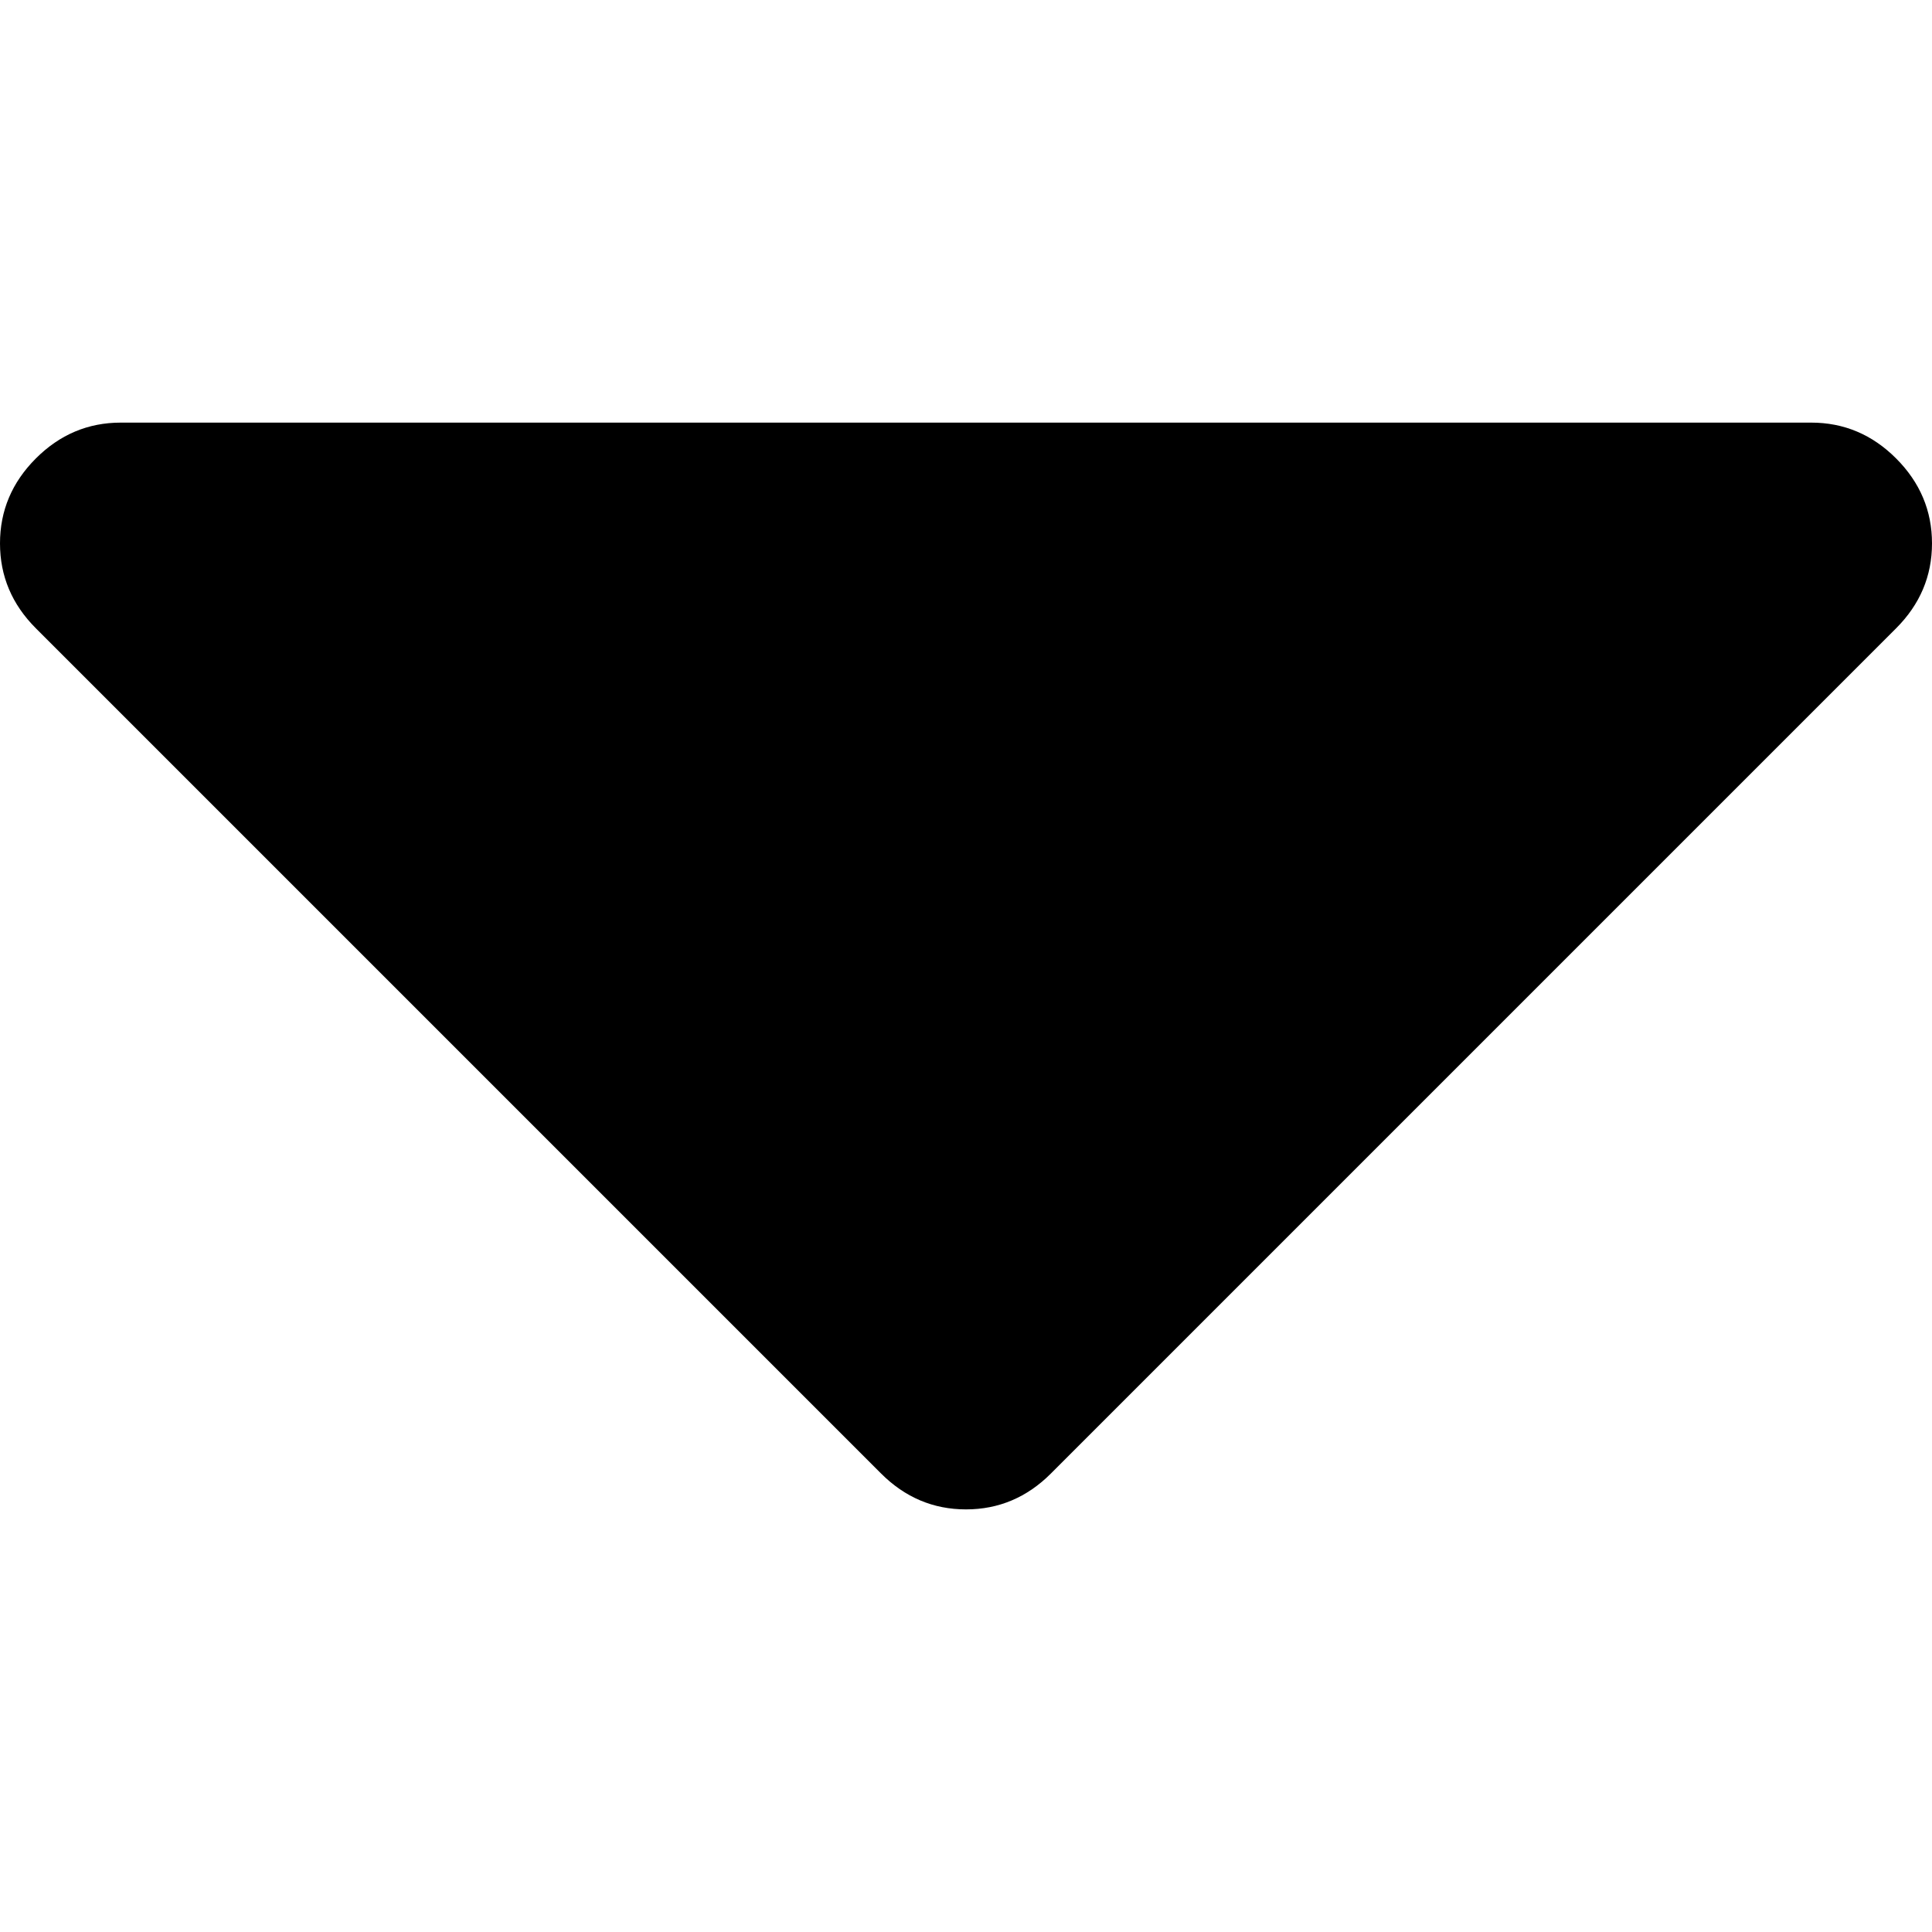
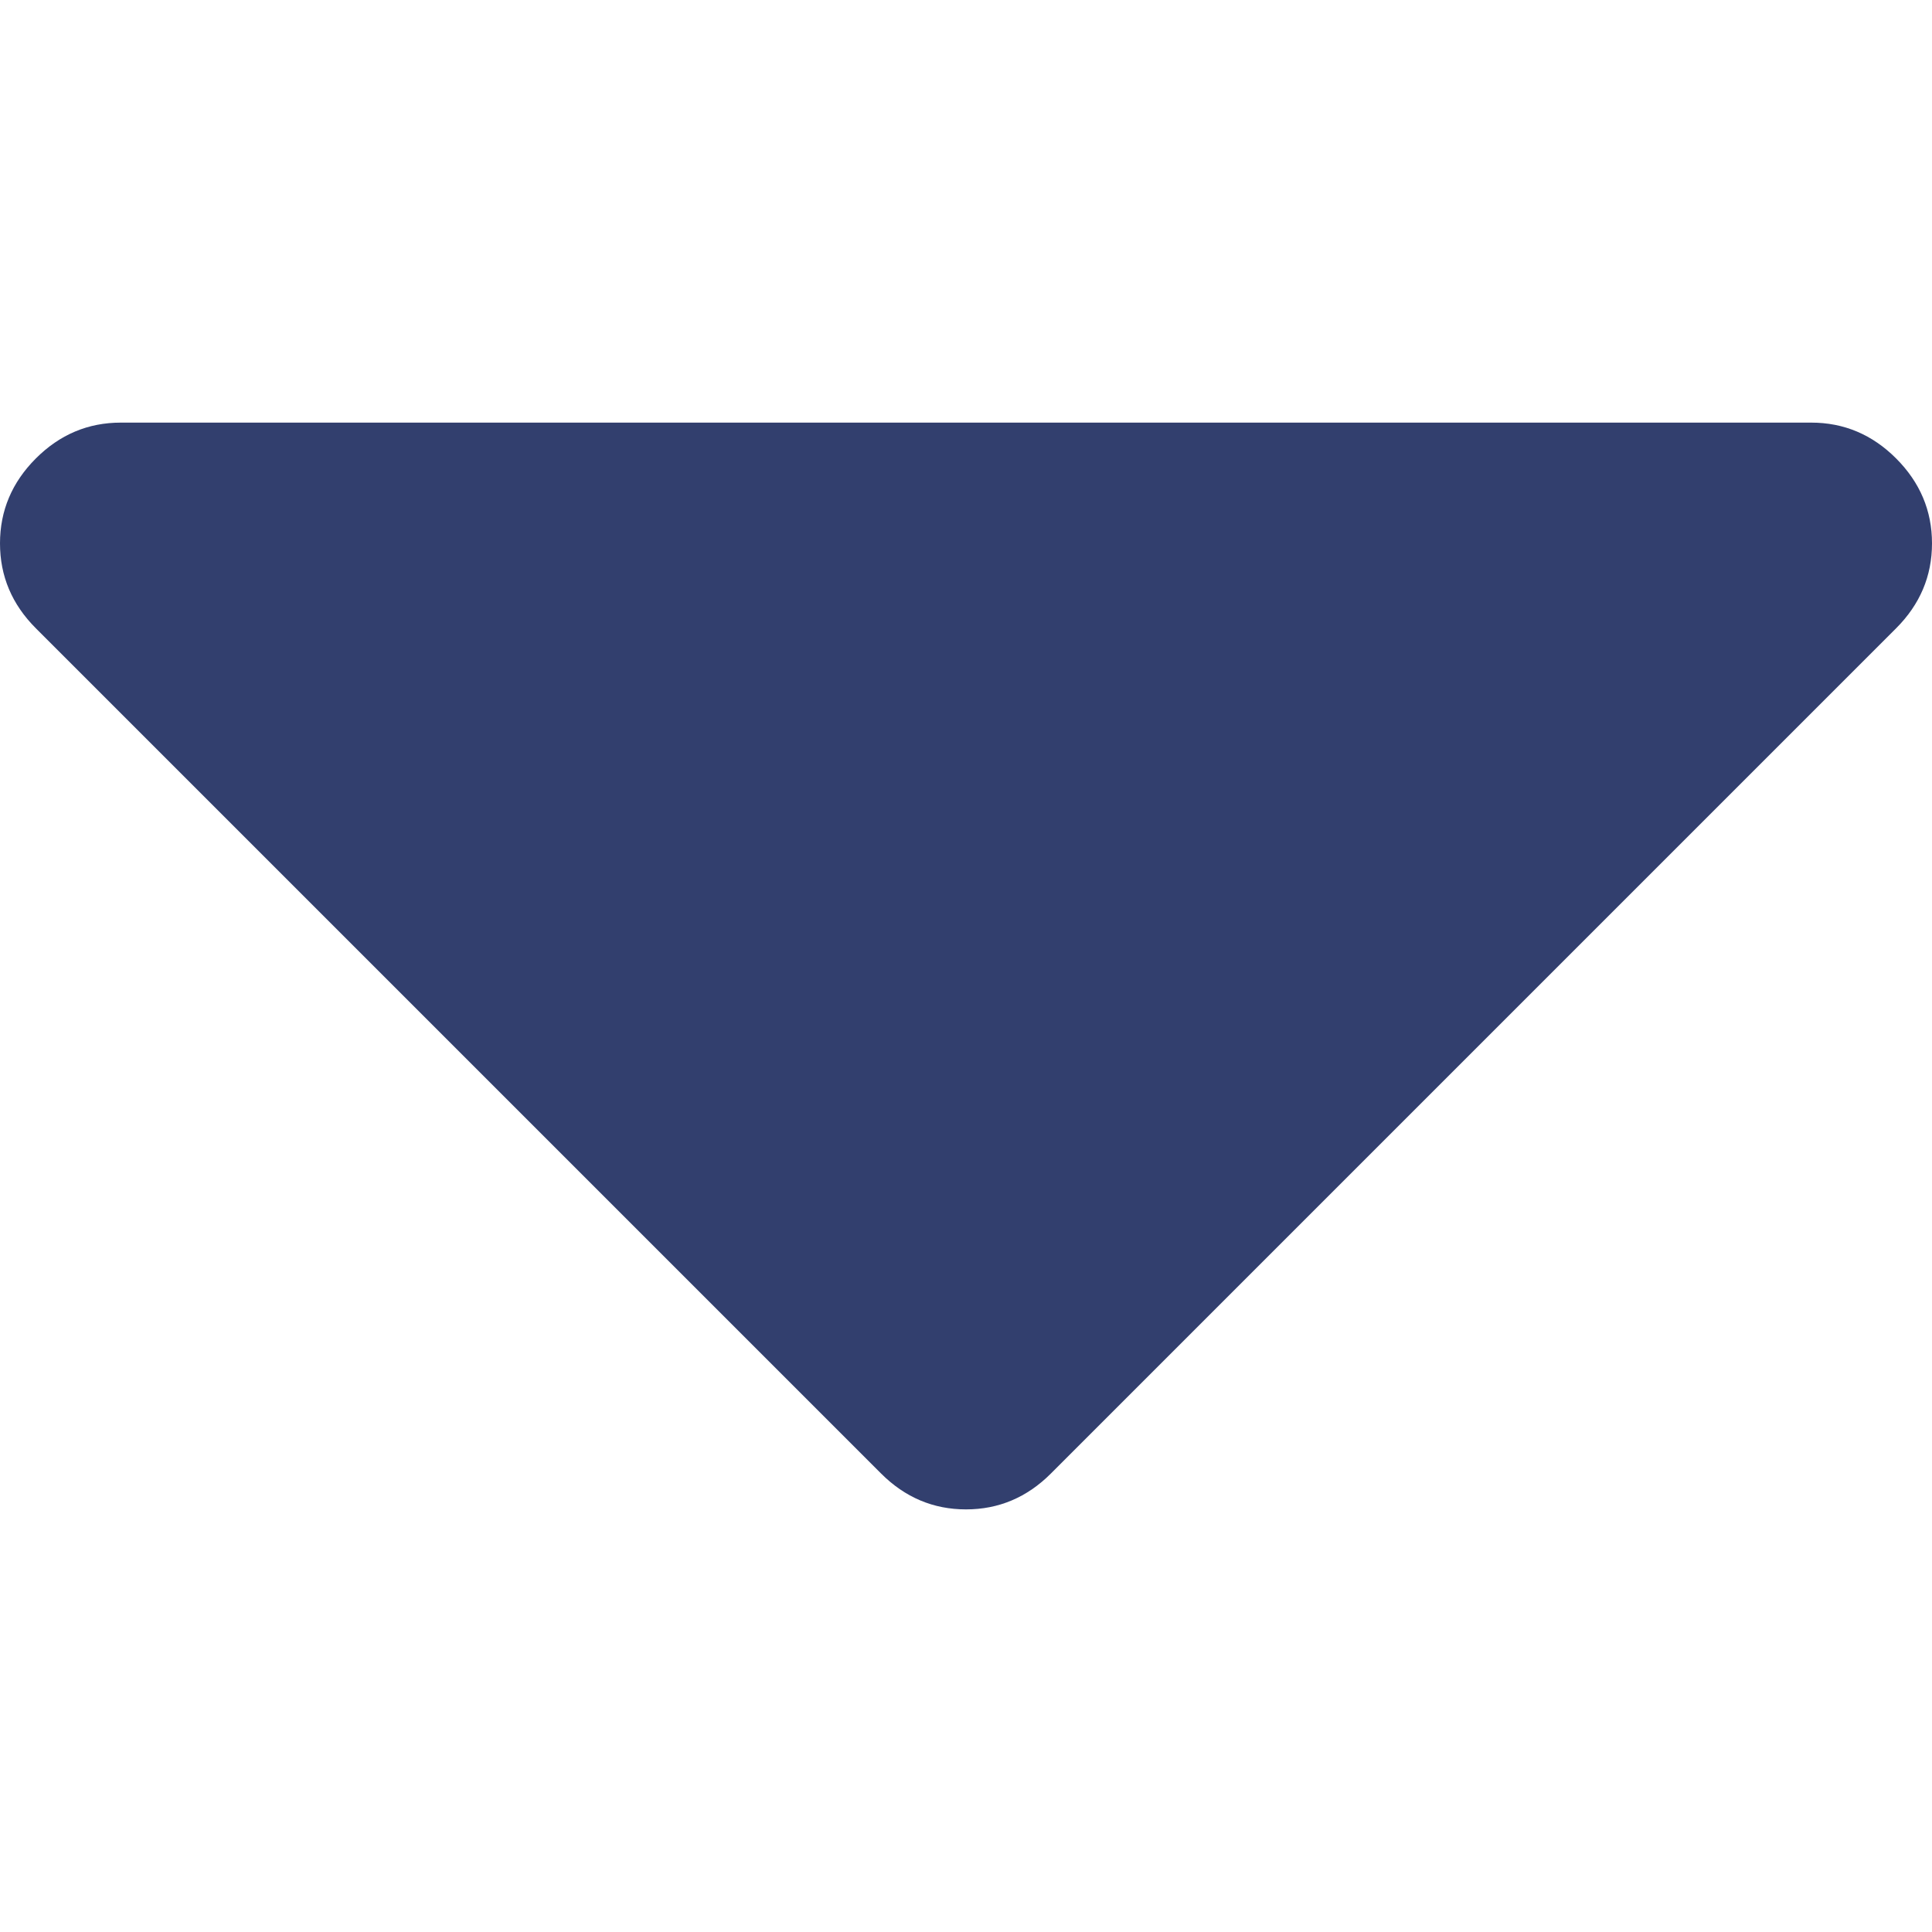
- <svg xmlns="http://www.w3.org/2000/svg" width="292.362" height="292.362">
-   <path d="M286.935 69.377c-3.614-3.617-7.898-5.424-12.848-5.424H18.274c-4.952 0-9.233 1.807-12.85 5.424C1.807 72.998 0 77.279 0 82.228c0 4.948 1.807 9.229 5.424 12.847l127.907 127.907c3.621 3.617 7.902 5.428 12.85 5.428s9.233-1.811 12.847-5.428L286.935 95.074c3.613-3.617 5.427-7.898 5.427-12.847 0-4.948-1.814-9.229-5.427-12.85z" />
+ <svg xmlns="http://www.w3.org/2000/svg" width="10px" height="10px" viewBox="0 0 292.362 292.362">
+   <path d="M286.935 69.377c-3.614-3.617-7.898-5.424-12.848-5.424H18.274c-4.952 0-9.233 1.807-12.85 5.424C1.807 72.998 0 77.279 0 82.228c0 4.948 1.807 9.229 5.424 12.847l127.907 127.907c3.621 3.617 7.902 5.428 12.85 5.428s9.233-1.811 12.847-5.428L286.935 95.074c3.613-3.617 5.427-7.898 5.427-12.847 0-4.948-1.814-9.229-5.427-12.85z" fill="#323f6e" />
</svg>
